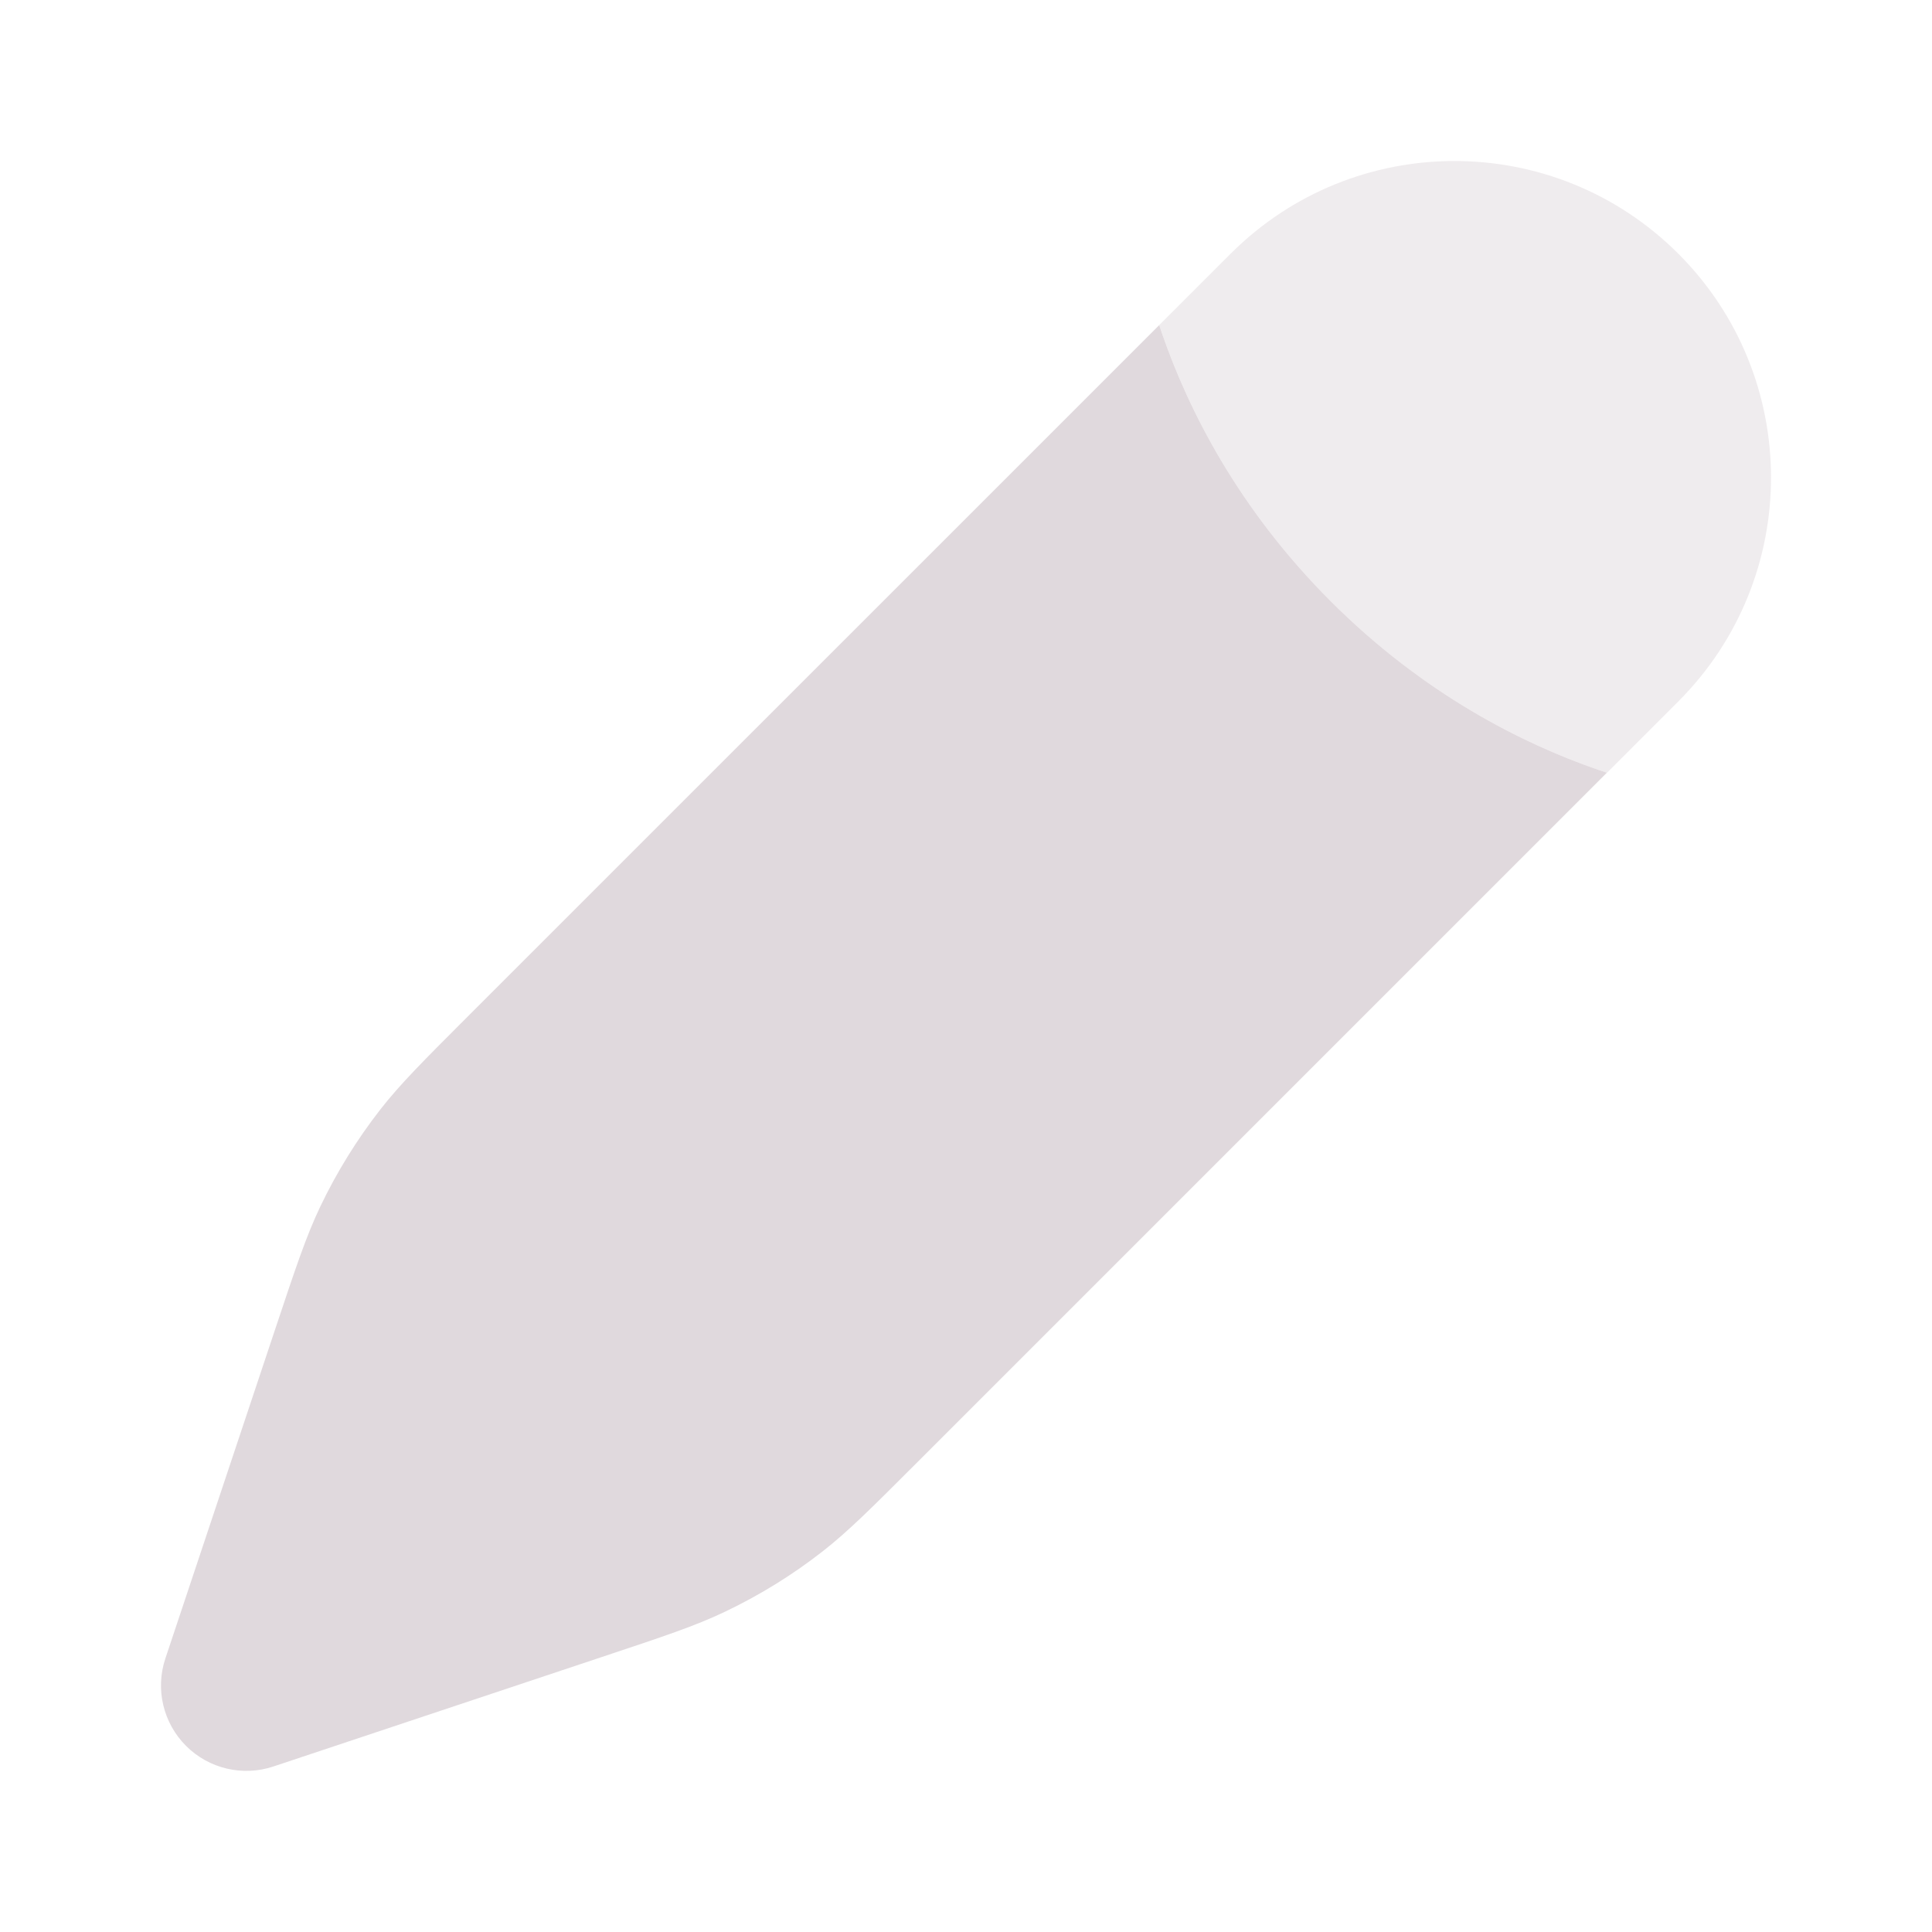
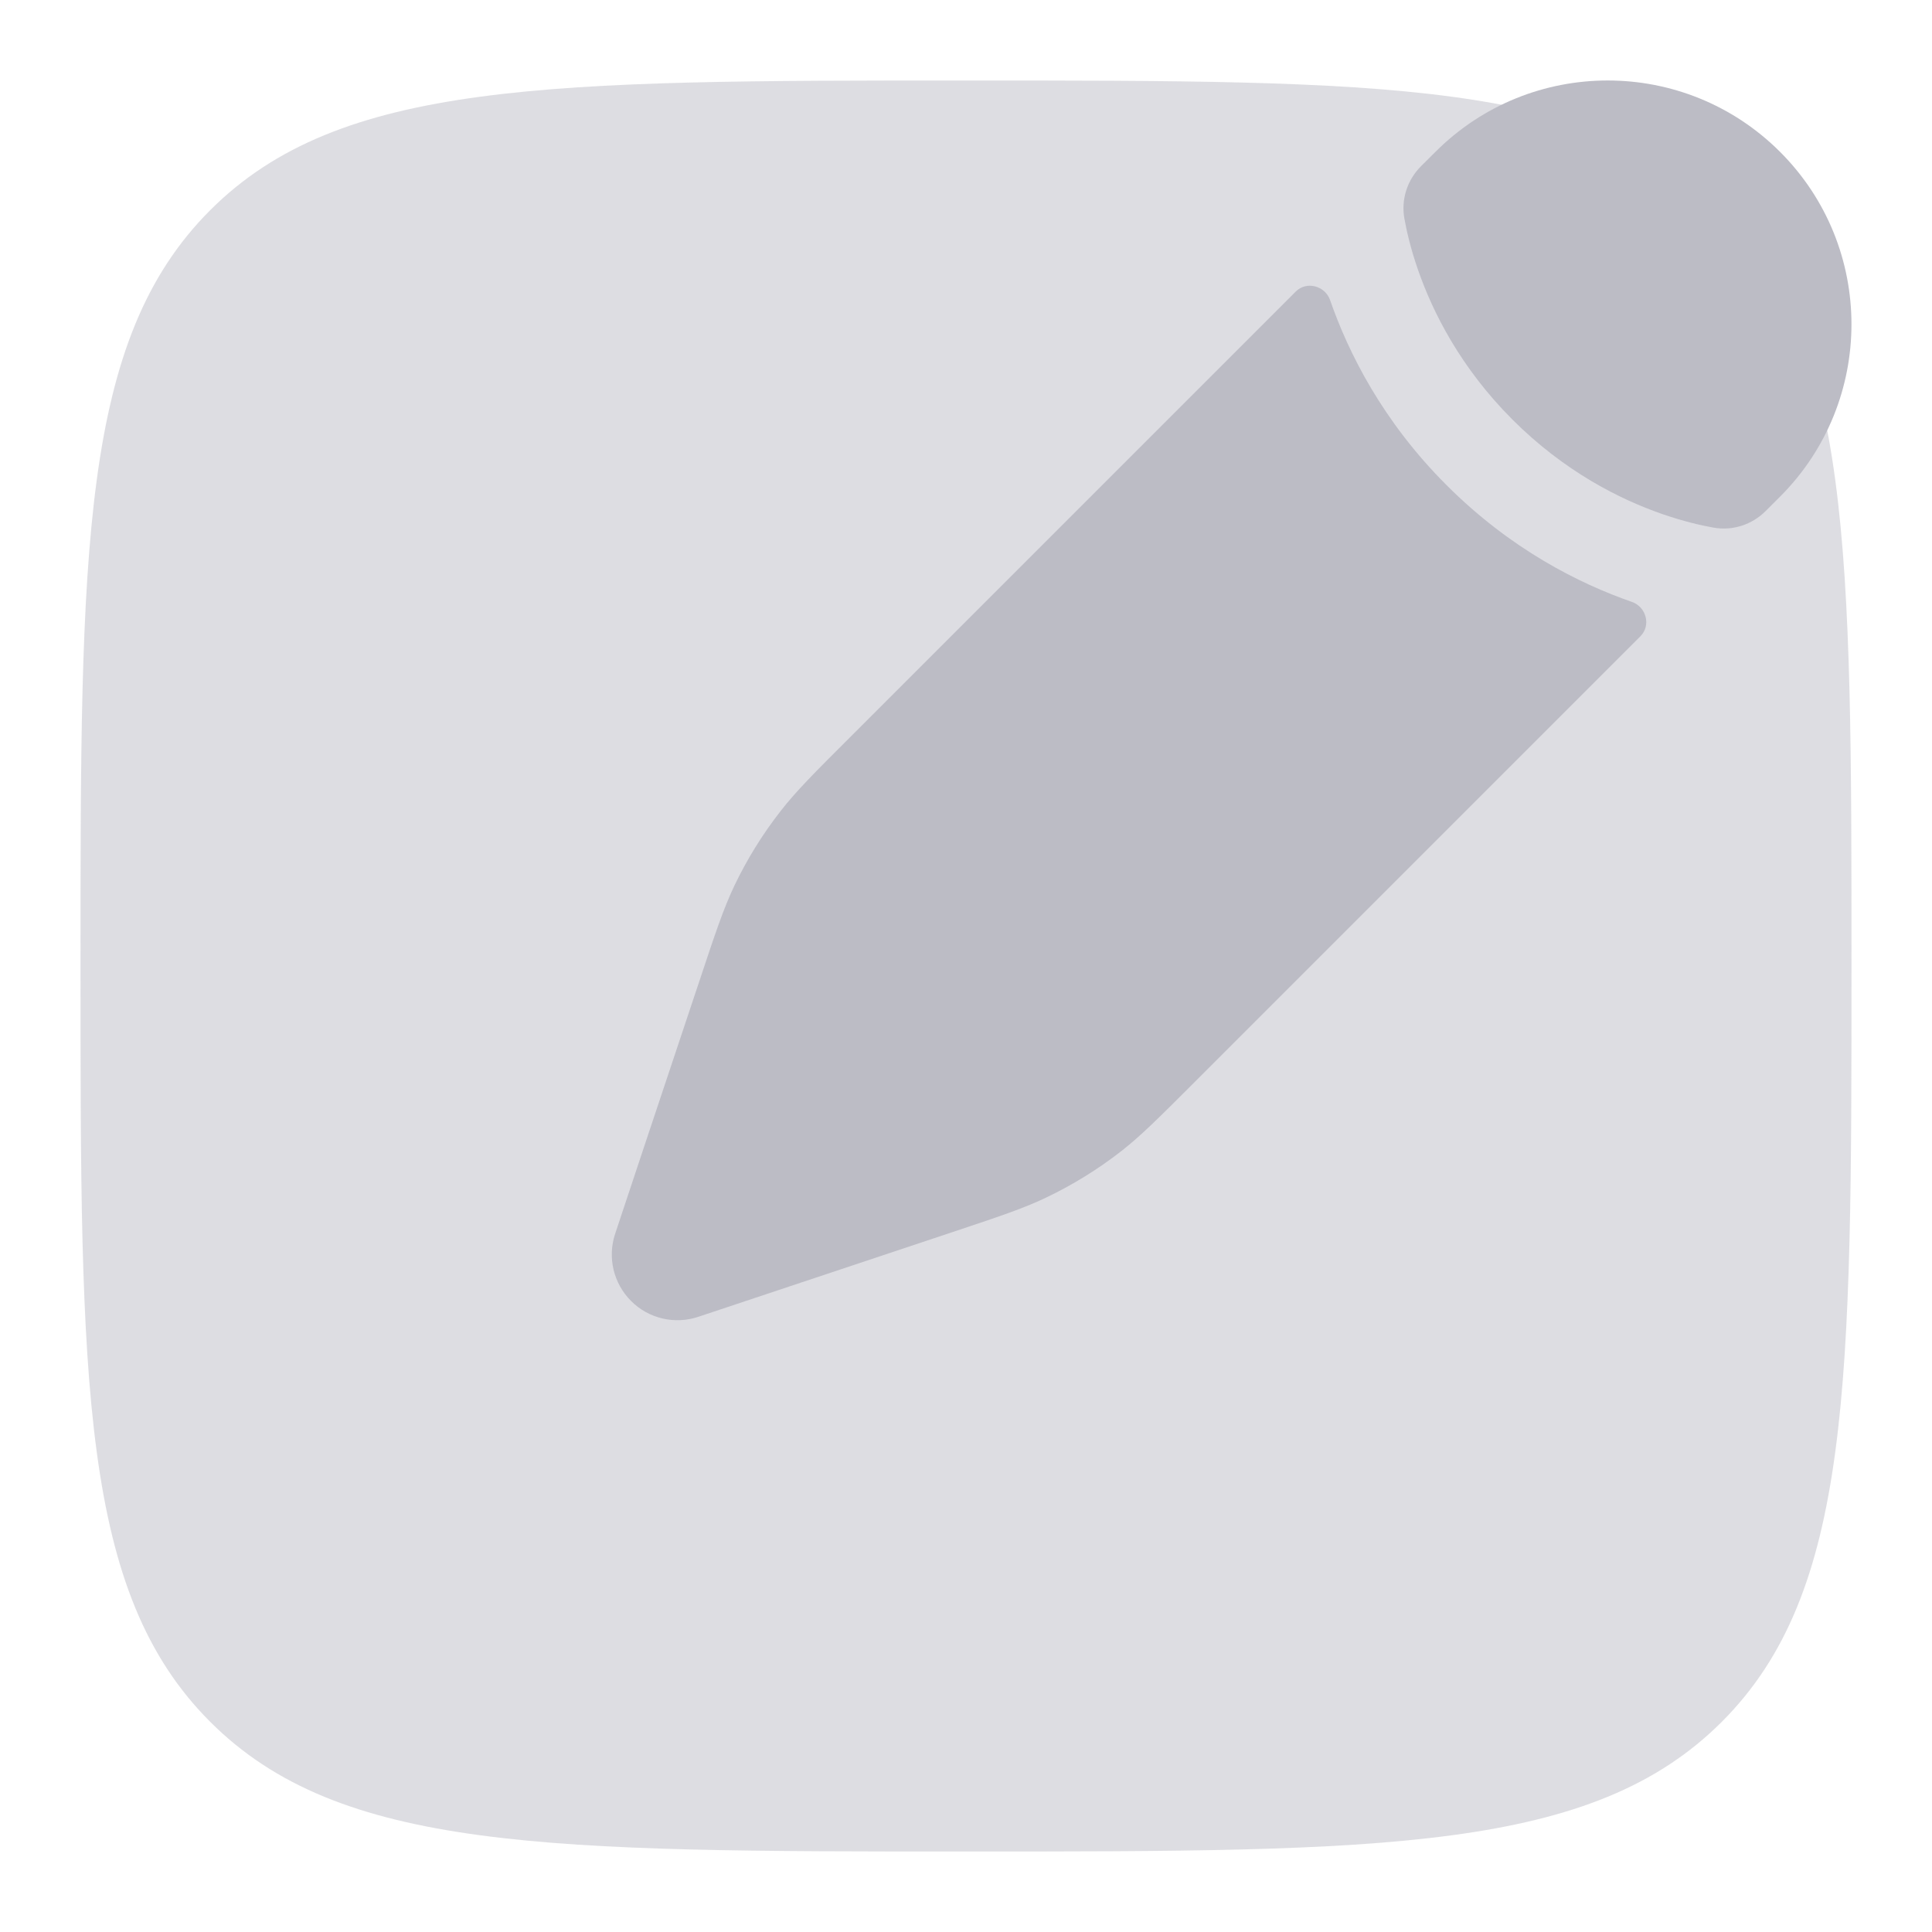
<svg xmlns="http://www.w3.org/2000/svg" width="24" height="24" viewBox="0 0 24 24" fill="none">
-   <path opacity="0.5" d="M20.849 8.713C22.384 7.177 22.384 4.687 20.849 3.152C19.313 1.616 16.823 1.616 15.287 3.152L14.4 4.039C14.412 4.075 14.425 4.113 14.438 4.15C14.763 5.088 15.377 6.316 16.531 7.47C17.685 8.624 18.913 9.237 19.851 9.563C19.888 9.576 19.925 9.588 19.962 9.6L20.849 8.713Z" fill="#E0D9DD" />
-   <path d="M14.439 4L14.4 4.038C14.412 4.075 14.425 4.112 14.438 4.15C14.763 5.087 15.377 6.315 16.531 7.469C17.685 8.623 18.913 9.237 19.851 9.562C19.888 9.575 19.924 9.587 19.961 9.599L11.4 18.16C10.823 18.737 10.534 19.026 10.216 19.274C9.841 19.567 9.435 19.817 9.005 20.022C8.641 20.196 8.254 20.325 7.479 20.583L3.396 21.944C3.015 22.071 2.595 21.972 2.311 21.688C2.027 21.404 1.927 20.984 2.054 20.603L3.416 16.519C3.674 15.745 3.803 15.358 3.976 14.994C4.181 14.564 4.432 14.158 4.725 13.782C4.973 13.464 5.262 13.176 5.839 12.599L14.439 4Z" fill="#E0D9DD" />
+   <path opacity="0.5" d="M1 12C1 6.815 1 4.222 2.611 2.611C4.222 1 6.815 1 12 1C17.185 1 19.778 1 21.389 2.611C23 4.222 23 6.815 23 12C23 17.185 23 19.778 21.389 21.389C19.778 23 17.185 23 12 23C6.815 23 4.222 23 2.611 21.389C1 19.778 1 17.185 1 12Z" fill="#BCBCC5" />
+   <path d="M13.926 14.302C14.171 14.111 14.393 13.889 14.838 13.444L20.378 7.904C20.512 7.77 20.451 7.539 20.272 7.477C19.618 7.25 18.767 6.824 17.971 6.028C17.175 5.233 16.75 4.382 16.523 3.728C16.46 3.549 16.23 3.488 16.096 3.622L10.556 9.162C10.111 9.606 9.889 9.829 9.698 10.074C9.472 10.363 9.279 10.675 9.121 11.006C8.988 11.287 8.888 11.585 8.69 12.181L8.433 12.951L8.024 14.177L7.642 15.325C7.544 15.619 7.62 15.942 7.839 16.161C8.057 16.38 8.381 16.456 8.674 16.358L9.823 15.975L11.048 15.567L11.819 15.31C12.415 15.111 12.713 15.012 12.993 14.878C13.324 14.72 13.637 14.527 13.926 14.302Z" fill="#BCBCC5" />
+   <path d="M22.113 6.169C23.295 4.987 23.295 3.069 22.113 1.887C20.93 0.704 19.013 0.704 17.831 1.887L17.652 2.065C17.481 2.237 17.403 2.477 17.446 2.716C17.473 2.867 17.523 3.087 17.614 3.349C17.796 3.874 18.14 4.564 18.788 5.212C19.436 5.86 20.125 6.204 20.65 6.386C20.913 6.477 21.133 6.527 21.283 6.554C21.523 6.597 21.763 6.519 21.935 6.347L22.113 6.169Z" fill="#BCBCC5" />
</svg>
